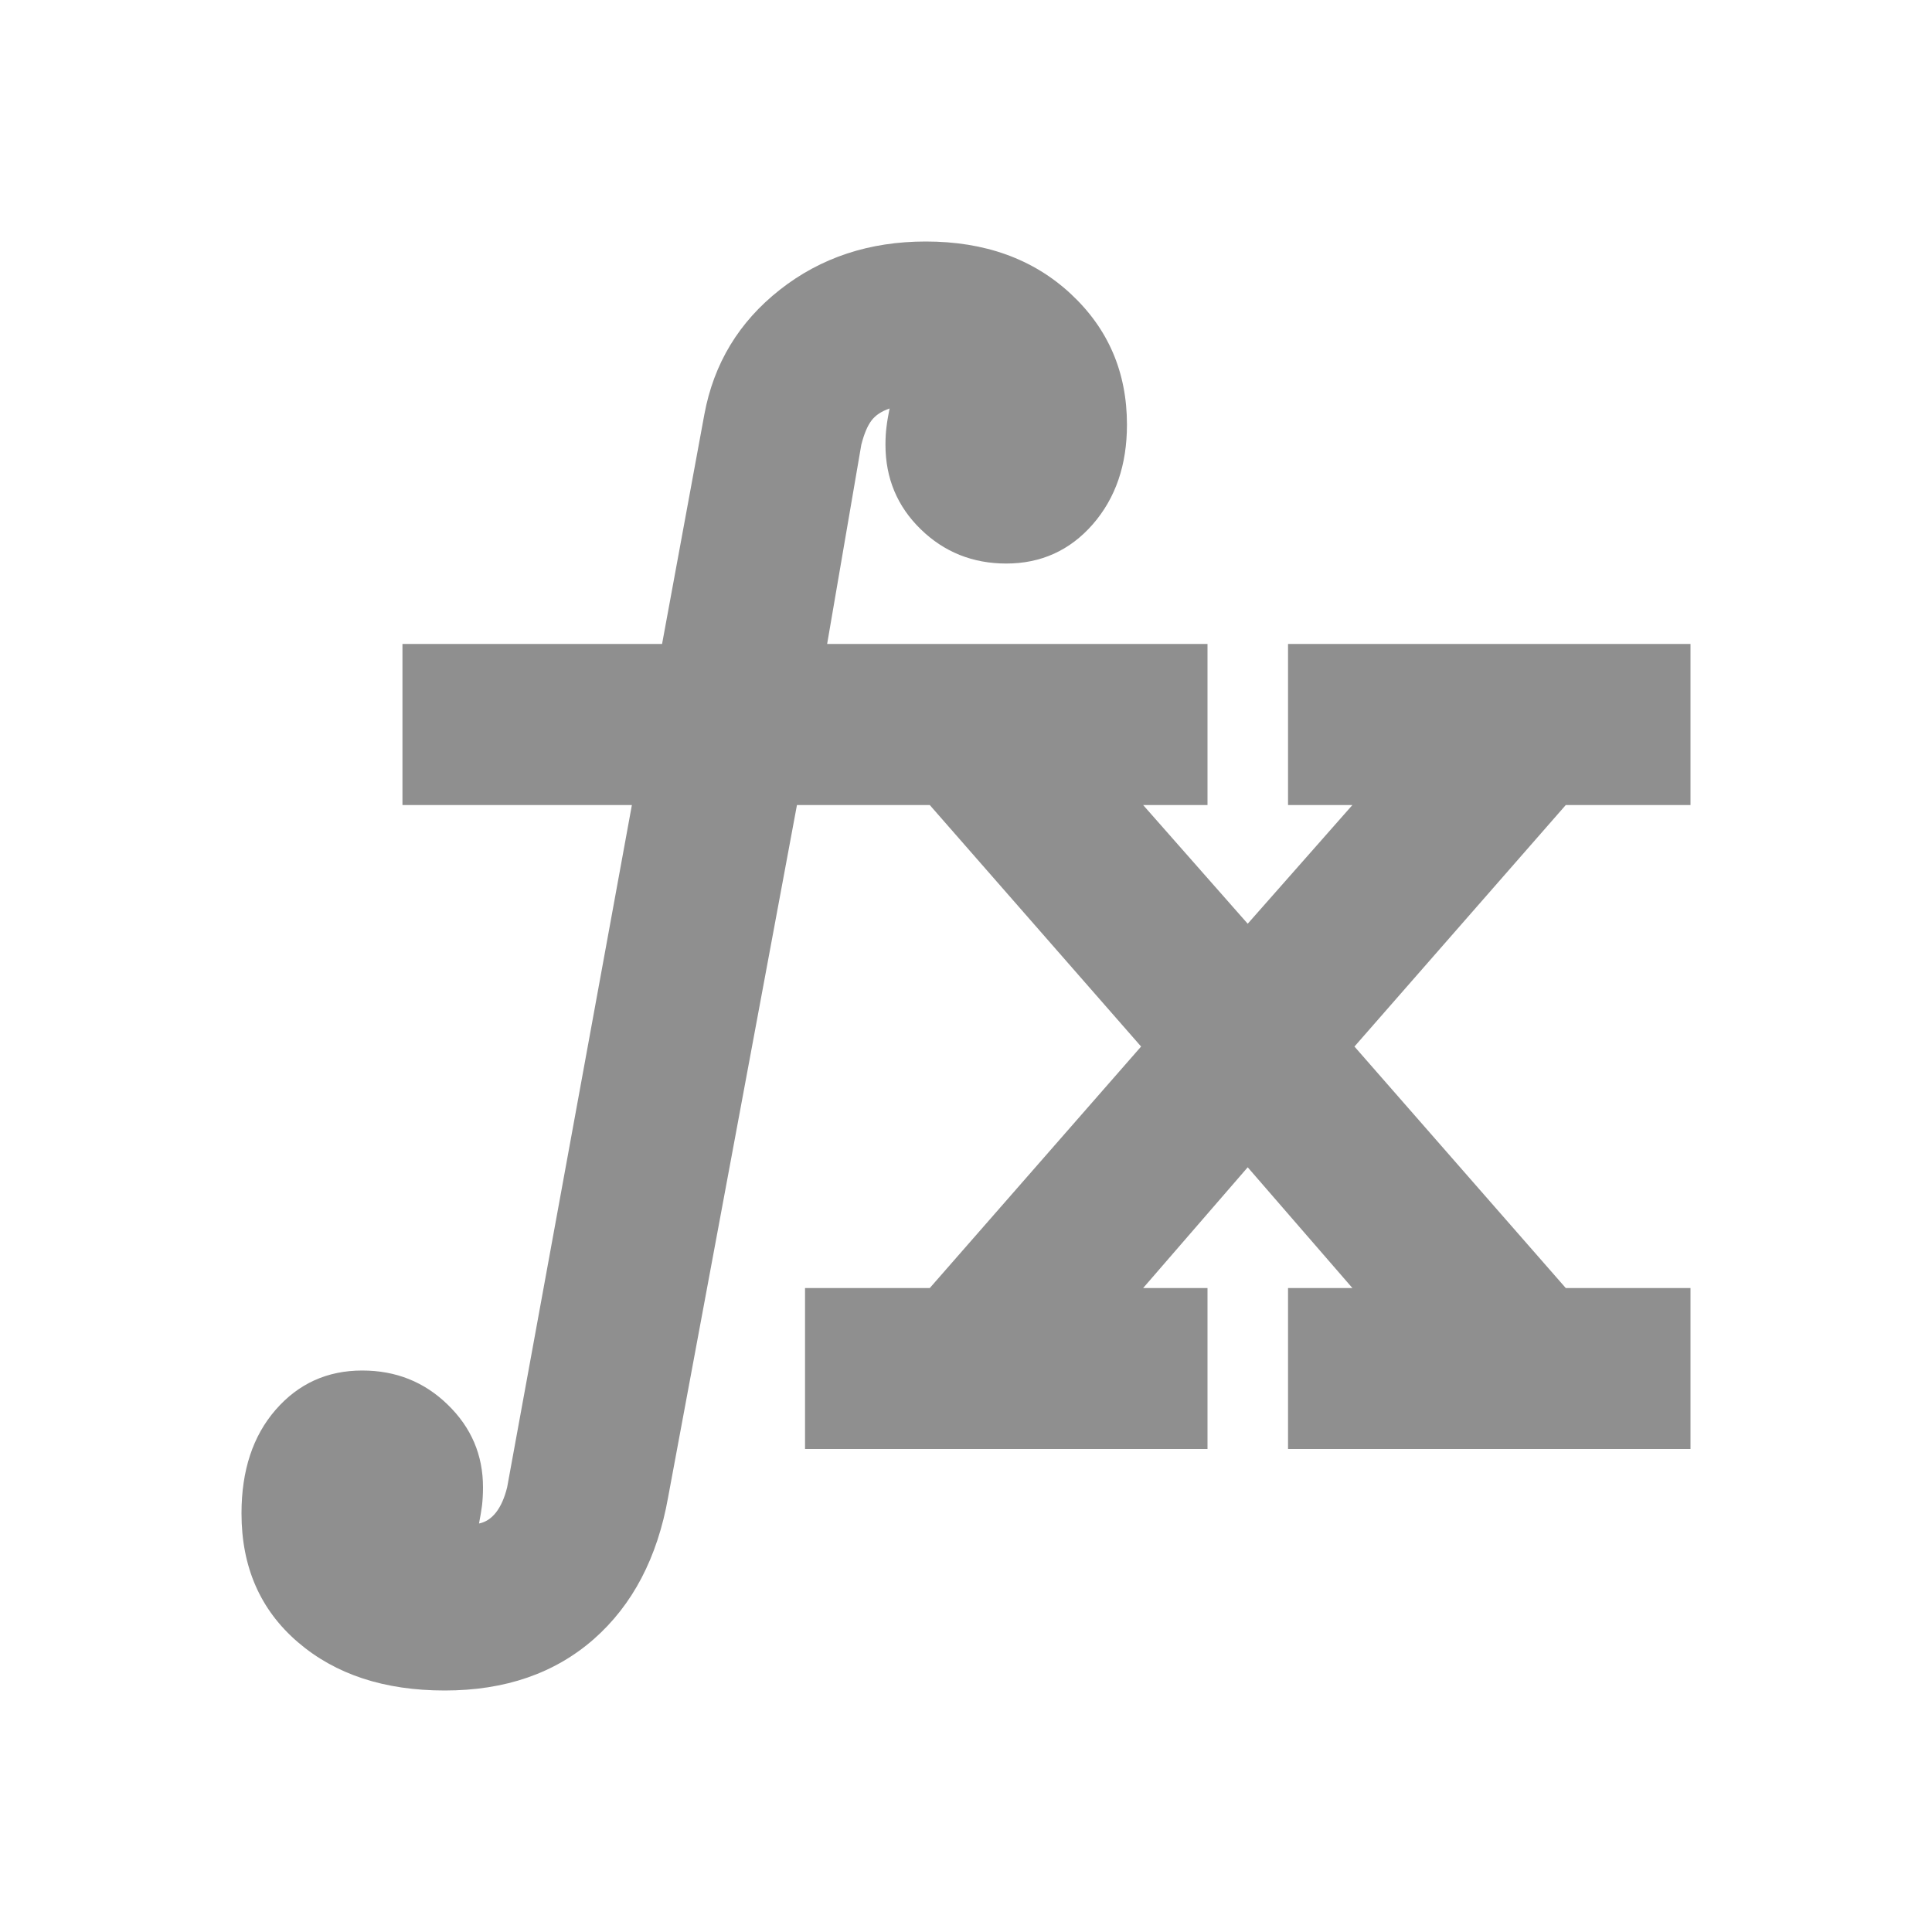
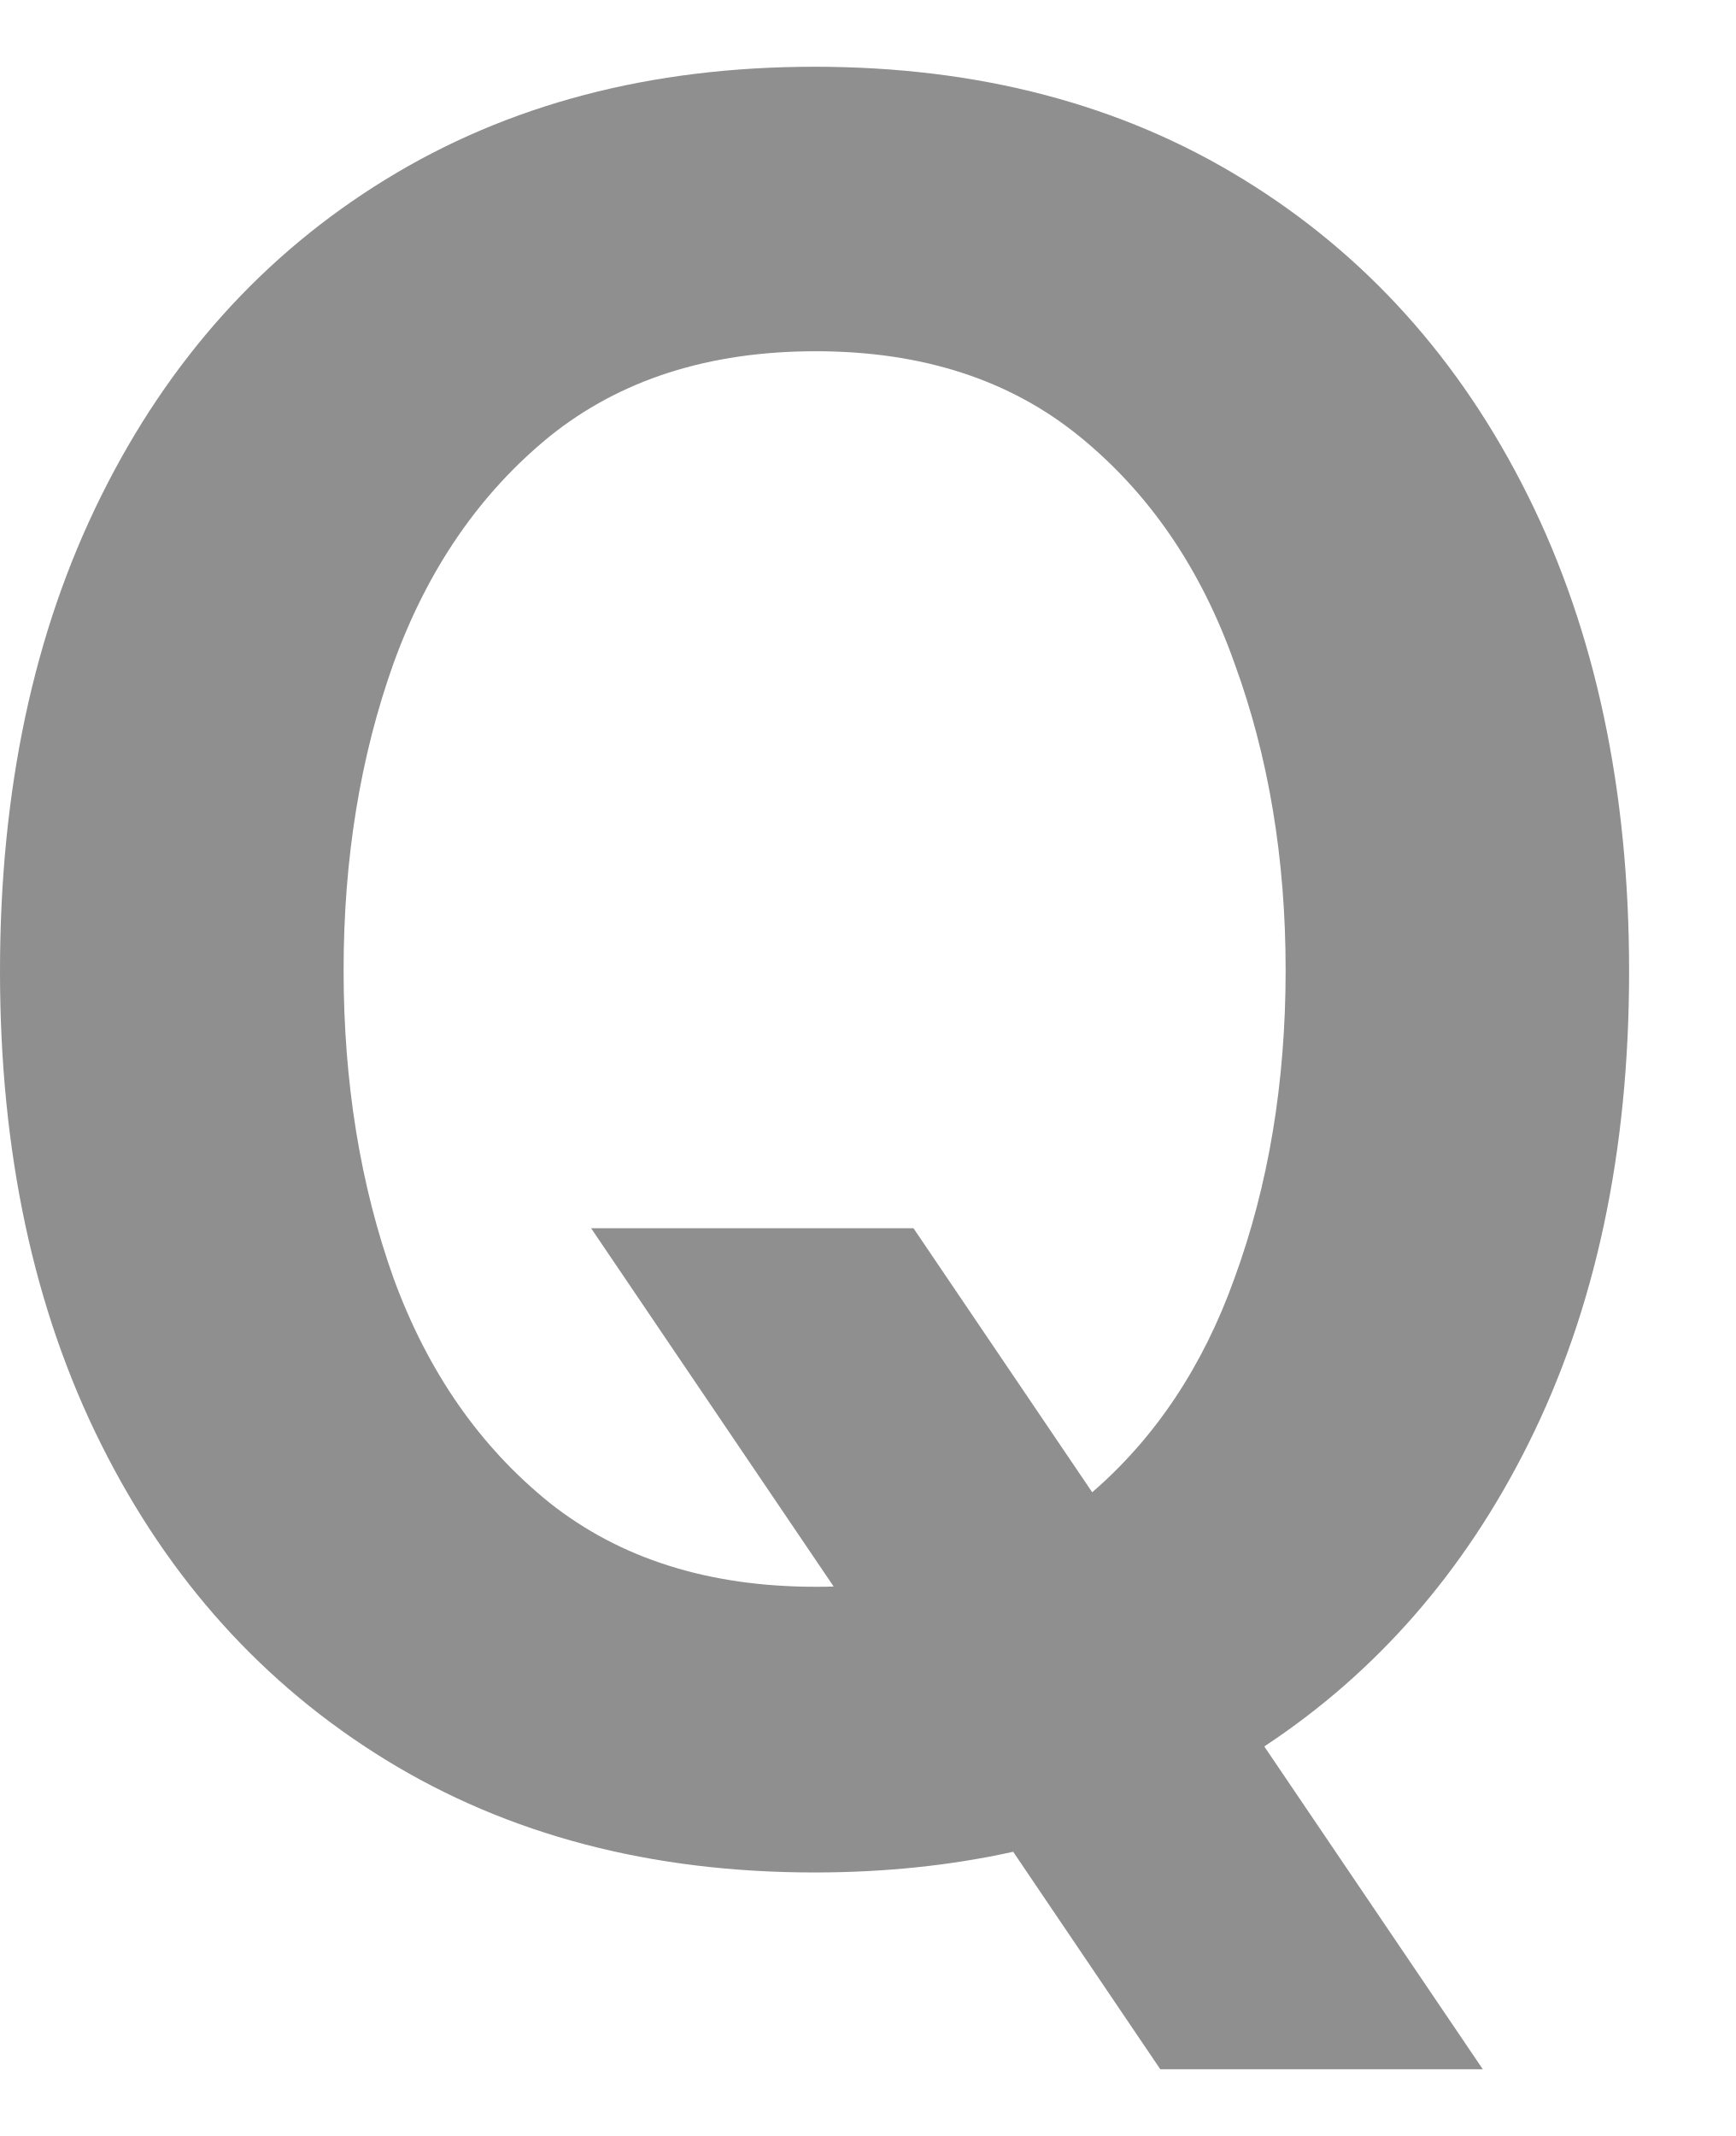
- <svg xmlns="http://www.w3.org/2000/svg" width="16" height="16" viewBox="0 0 16 16" fill="none">
-   <mask id="mask0_1094_609" style="mask-type:alpha" maskUnits="userSpaceOnUse" x="0" y="0" width="16" height="16">
-     <rect width="16" height="16" fill="#D9D9D9" />
-   </mask>
-   <g mask="url(#mask0_1094_609)">
-     <path d="M6.667 12V10.667H7.7L9.45 8.667L7.7 6.667H6.6L5.533 12.4C5.444 12.9 5.239 13.292 4.917 13.575C4.594 13.858 4.183 14 3.683 14C3.183 14 2.778 13.867 2.467 13.6C2.156 13.333 2 12.978 2 12.533C2 12.178 2.094 11.892 2.283 11.675C2.472 11.458 2.711 11.35 3 11.35C3.278 11.35 3.514 11.444 3.708 11.633C3.903 11.822 4 12.05 4 12.317C4 12.372 3.997 12.422 3.992 12.467C3.986 12.511 3.978 12.561 3.967 12.617C4.022 12.606 4.069 12.575 4.108 12.525C4.147 12.475 4.178 12.406 4.2 12.317L5.233 6.667H3.333V5.333H5.483L5.833 3.433C5.911 3.011 6.119 2.667 6.458 2.4C6.797 2.133 7.2 2 7.667 2C8.156 2 8.556 2.144 8.867 2.433C9.178 2.722 9.333 3.083 9.333 3.517C9.333 3.85 9.239 4.125 9.05 4.342C8.861 4.558 8.622 4.667 8.333 4.667C8.056 4.667 7.819 4.572 7.625 4.383C7.431 4.194 7.333 3.961 7.333 3.683C7.333 3.628 7.336 3.578 7.342 3.533C7.347 3.489 7.356 3.439 7.367 3.383C7.3 3.406 7.25 3.439 7.217 3.483C7.183 3.528 7.156 3.594 7.133 3.683L6.85 5.333H10V6.667H9.467L10.333 7.65L11.2 6.667H10.667V5.333H14V6.667H12.967L11.217 8.667L12.967 10.667H14V12H10.667V10.667H11.2L10.333 9.667L9.467 10.667H10V12H6.667Z" fill="#8F8F8F" />
-   </g>
+ <svg xmlns="http://www.w3.org/2000/svg" width="13" height="16" viewBox="0 0 13 16" fill="none">
+   <path fill-rule="evenodd" clip-rule="evenodd" d="M2.889 13.182C3.804 13.744 4.875 14.026 6.102 14.026C6.627 14.026 7.123 13.974 7.59 13.871L8.692 15.5H11.108L9.471 13.082C10.311 12.528 10.969 11.774 11.446 10.821C11.952 9.81 12.204 8.628 12.204 7.276C12.204 5.918 11.952 4.73 11.446 3.713C10.94 2.696 10.23 1.906 9.315 1.344C8.401 0.781 7.33 0.5 6.102 0.5C4.875 0.5 3.804 0.781 2.889 1.344C1.974 1.906 1.264 2.696 0.759 3.713C0.253 4.73 0 5.918 0 7.276C0 8.628 0.253 9.81 0.759 10.821C1.264 11.832 1.974 12.619 2.889 13.182ZM8.182 11.178C8.657 10.767 9.012 10.233 9.247 9.577C9.503 8.878 9.631 8.108 9.631 7.267C9.631 6.432 9.503 5.665 9.247 4.966C8.997 4.261 8.611 3.696 8.088 3.27C7.565 2.844 6.906 2.631 6.111 2.631C5.31 2.631 4.645 2.844 4.116 3.27C3.594 3.696 3.205 4.261 2.949 4.966C2.699 5.665 2.574 6.432 2.574 7.267C2.574 8.108 2.699 8.878 2.949 9.577C3.205 10.276 3.594 10.835 4.116 11.256C4.645 11.676 5.31 11.886 6.111 11.886C6.156 11.886 6.201 11.886 6.245 11.884L4.428 9.2H6.843L8.182 11.178Z" fill="#8F8F8F" />
</svg>
